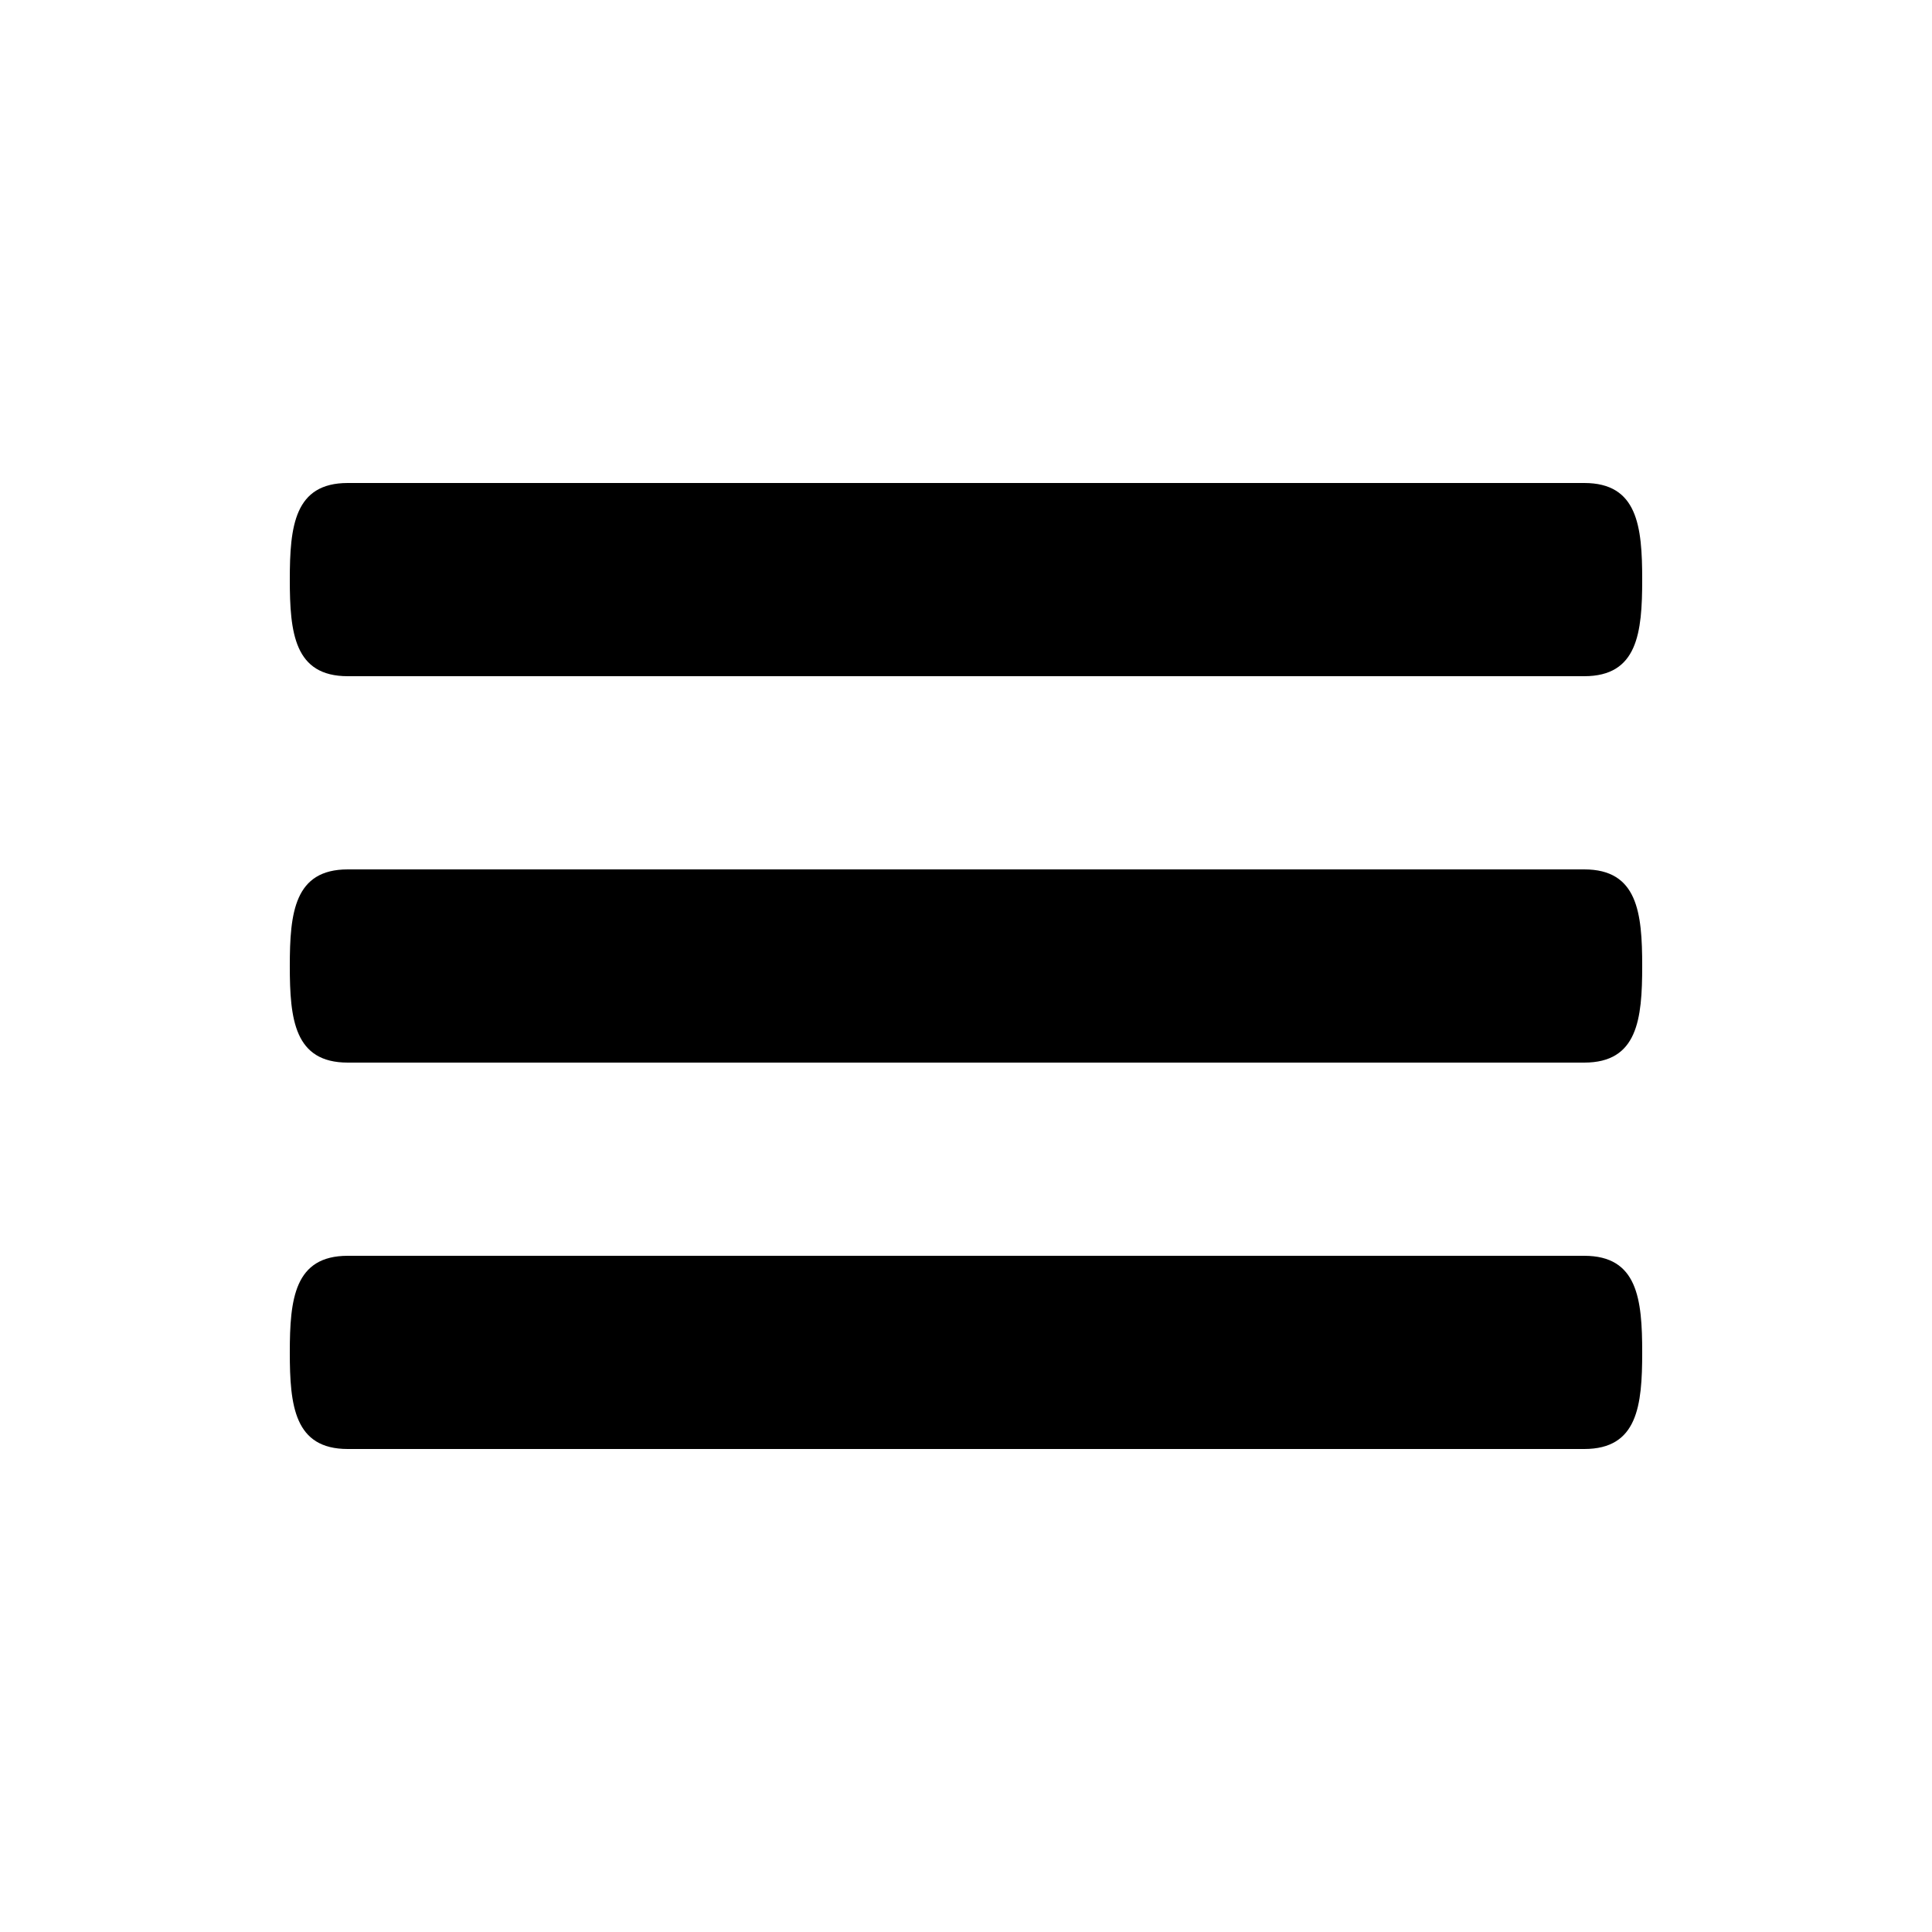
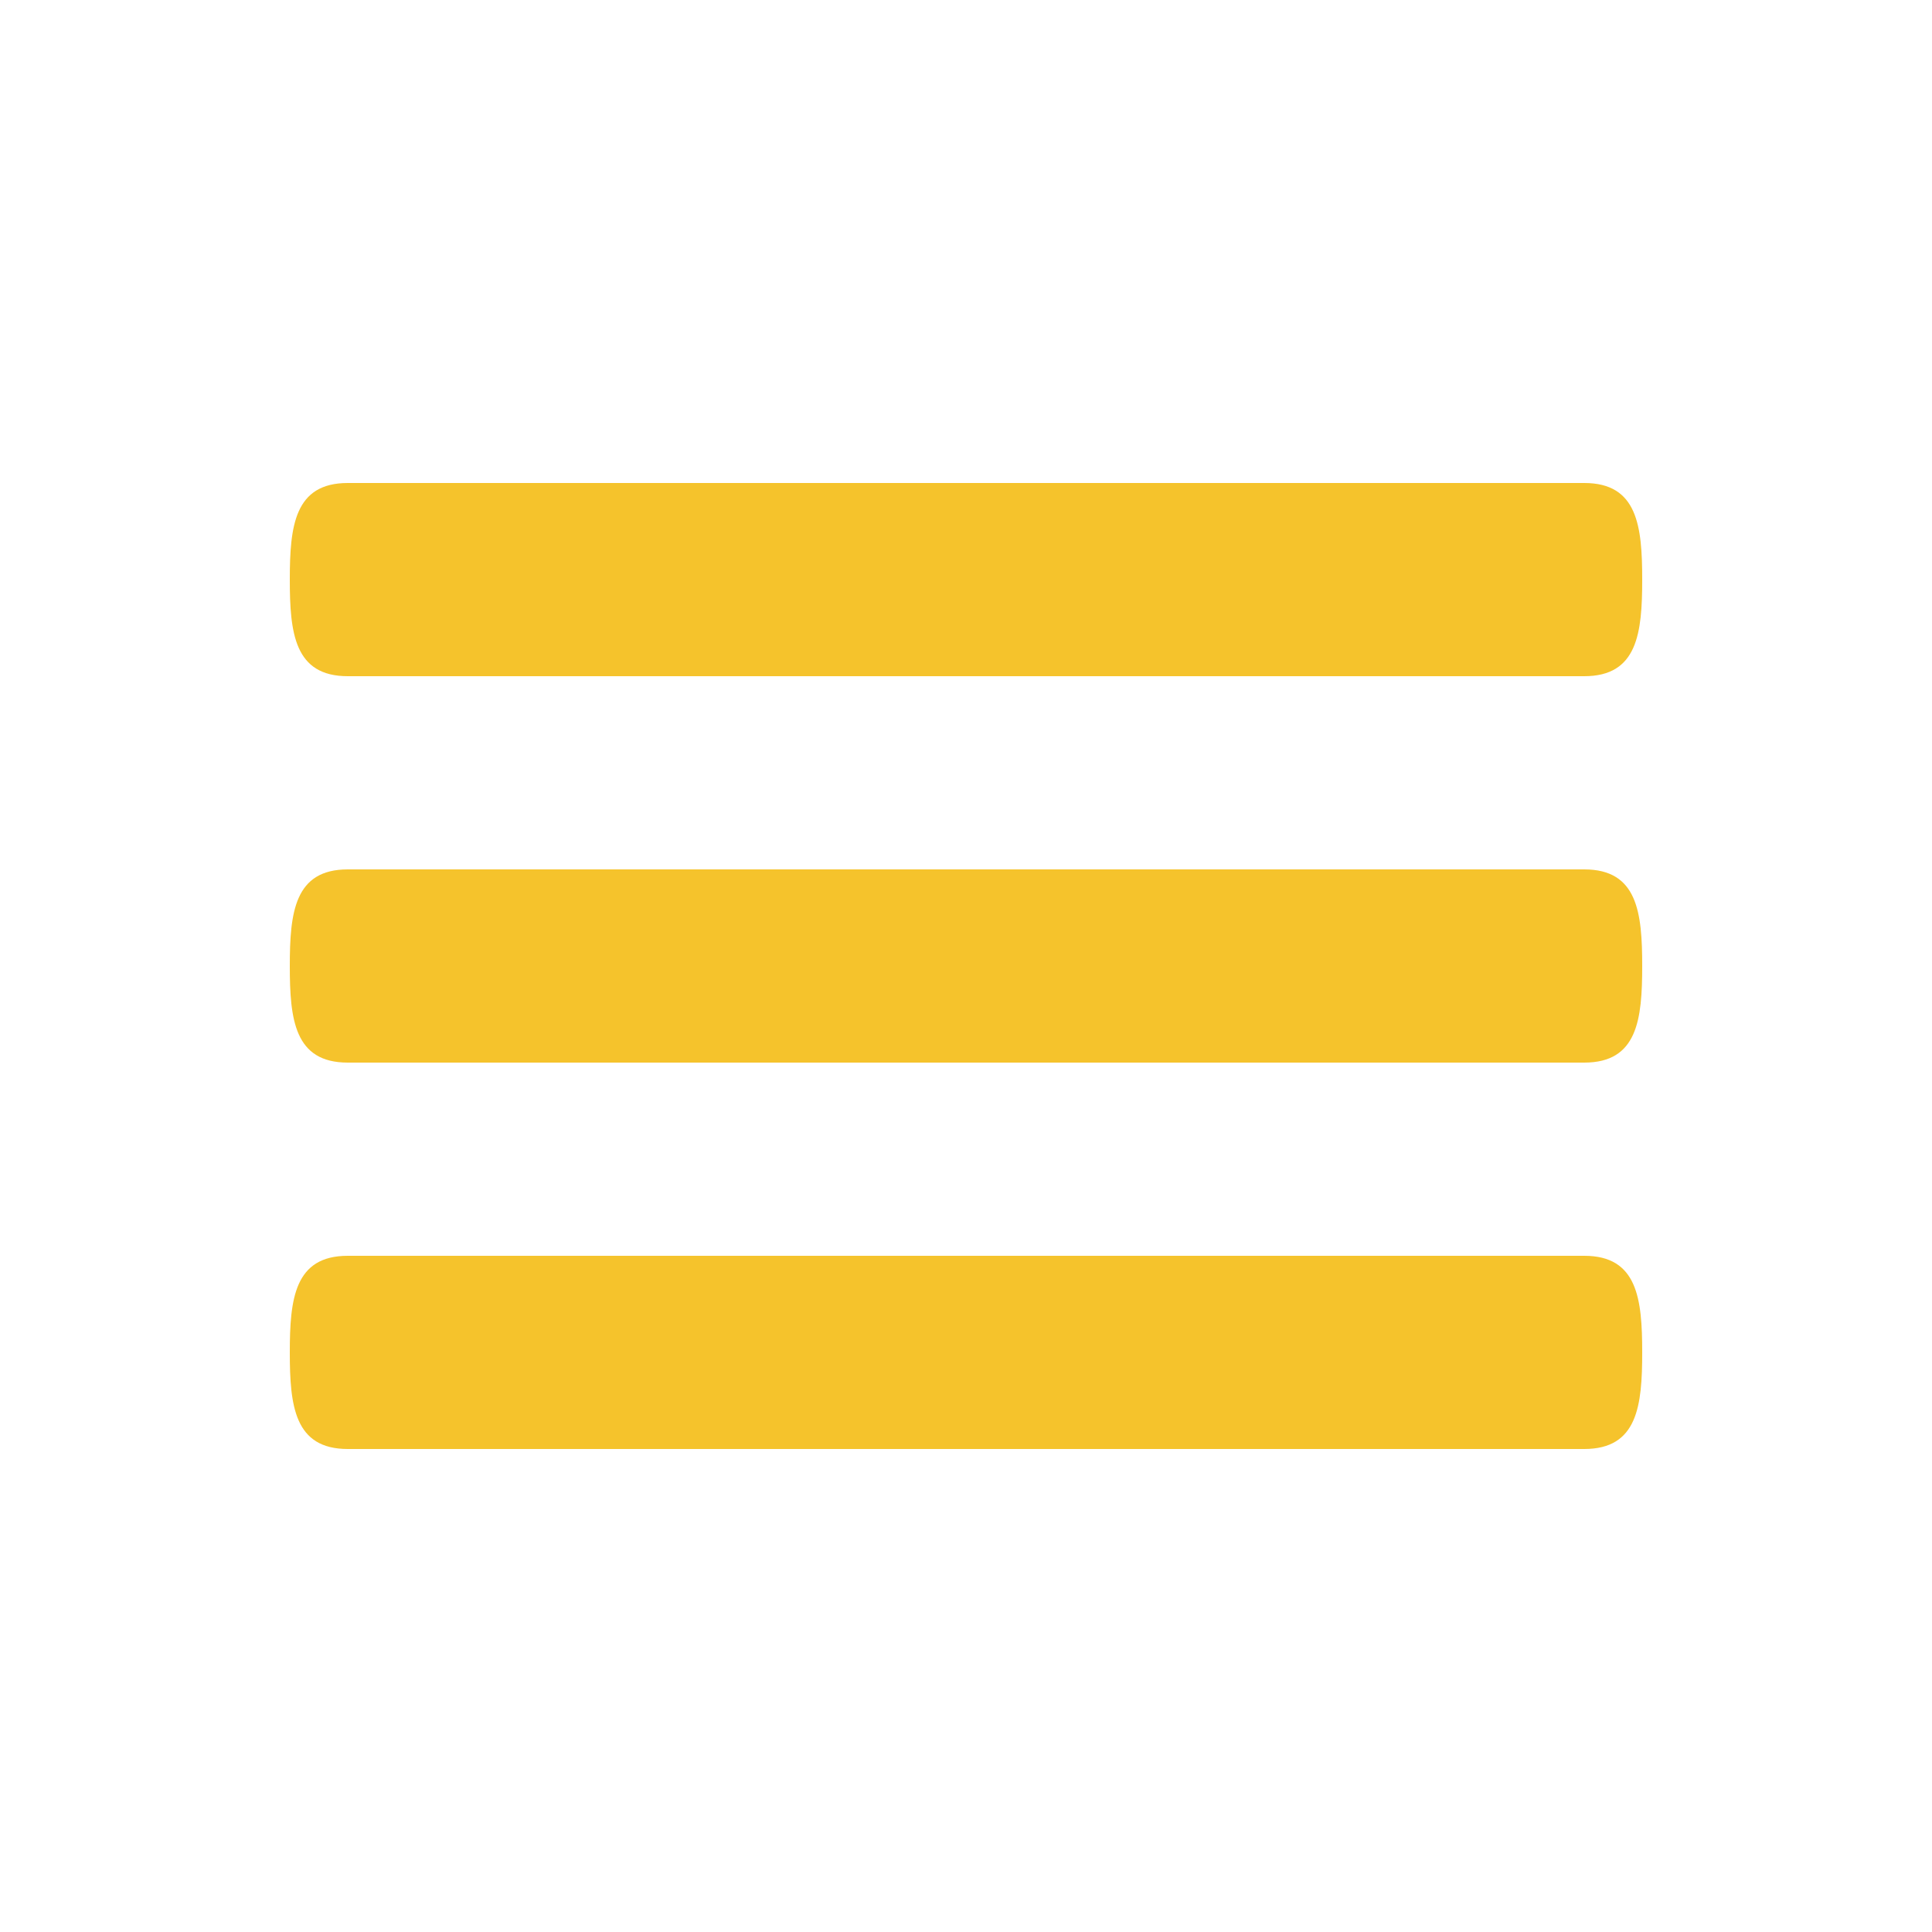
<svg xmlns="http://www.w3.org/2000/svg" version="1.1" width="20" height="20" viewBox="0 0 20 20">
-   <path d="M16.4 9h-12.8c-0.552 0-0.6 0.447-0.6 1s0.048 1 0.6 1h12.8c0.552 0 0.6-0.447 0.6-1s-0.048-1-0.6-1zM16.4 13h-12.8c-0.552 0-0.6 0.447-0.6 1s0.048 1 0.6 1h12.8c0.552 0 0.6-0.447 0.6-1s-0.048-1-0.6-1zM3.6 7h12.8c0.552 0 0.6-0.447 0.6-1s-0.048-1-0.6-1h-12.8c-0.552 0-0.6 0.447-0.6 1s0.048 1 0.6 1z" />
+   <path fill="#f5c32c" d="M16.4 9h-12.8c-0.552 0-0.6 0.447-0.6 1s0.048 1 0.6 1h12.8c0.552 0 0.6-0.447 0.6-1s-0.048-1-0.6-1zM16.4 13h-12.8c-0.552 0-0.6 0.447-0.6 1s0.048 1 0.6 1h12.8c0.552 0 0.6-0.447 0.6-1s-0.048-1-0.6-1zM3.6 7h12.8c0.552 0 0.6-0.447 0.6-1s-0.048-1-0.6-1h-12.8c-0.552 0-0.6 0.447-0.6 1s0.048 1 0.6 1z" />
</svg>
